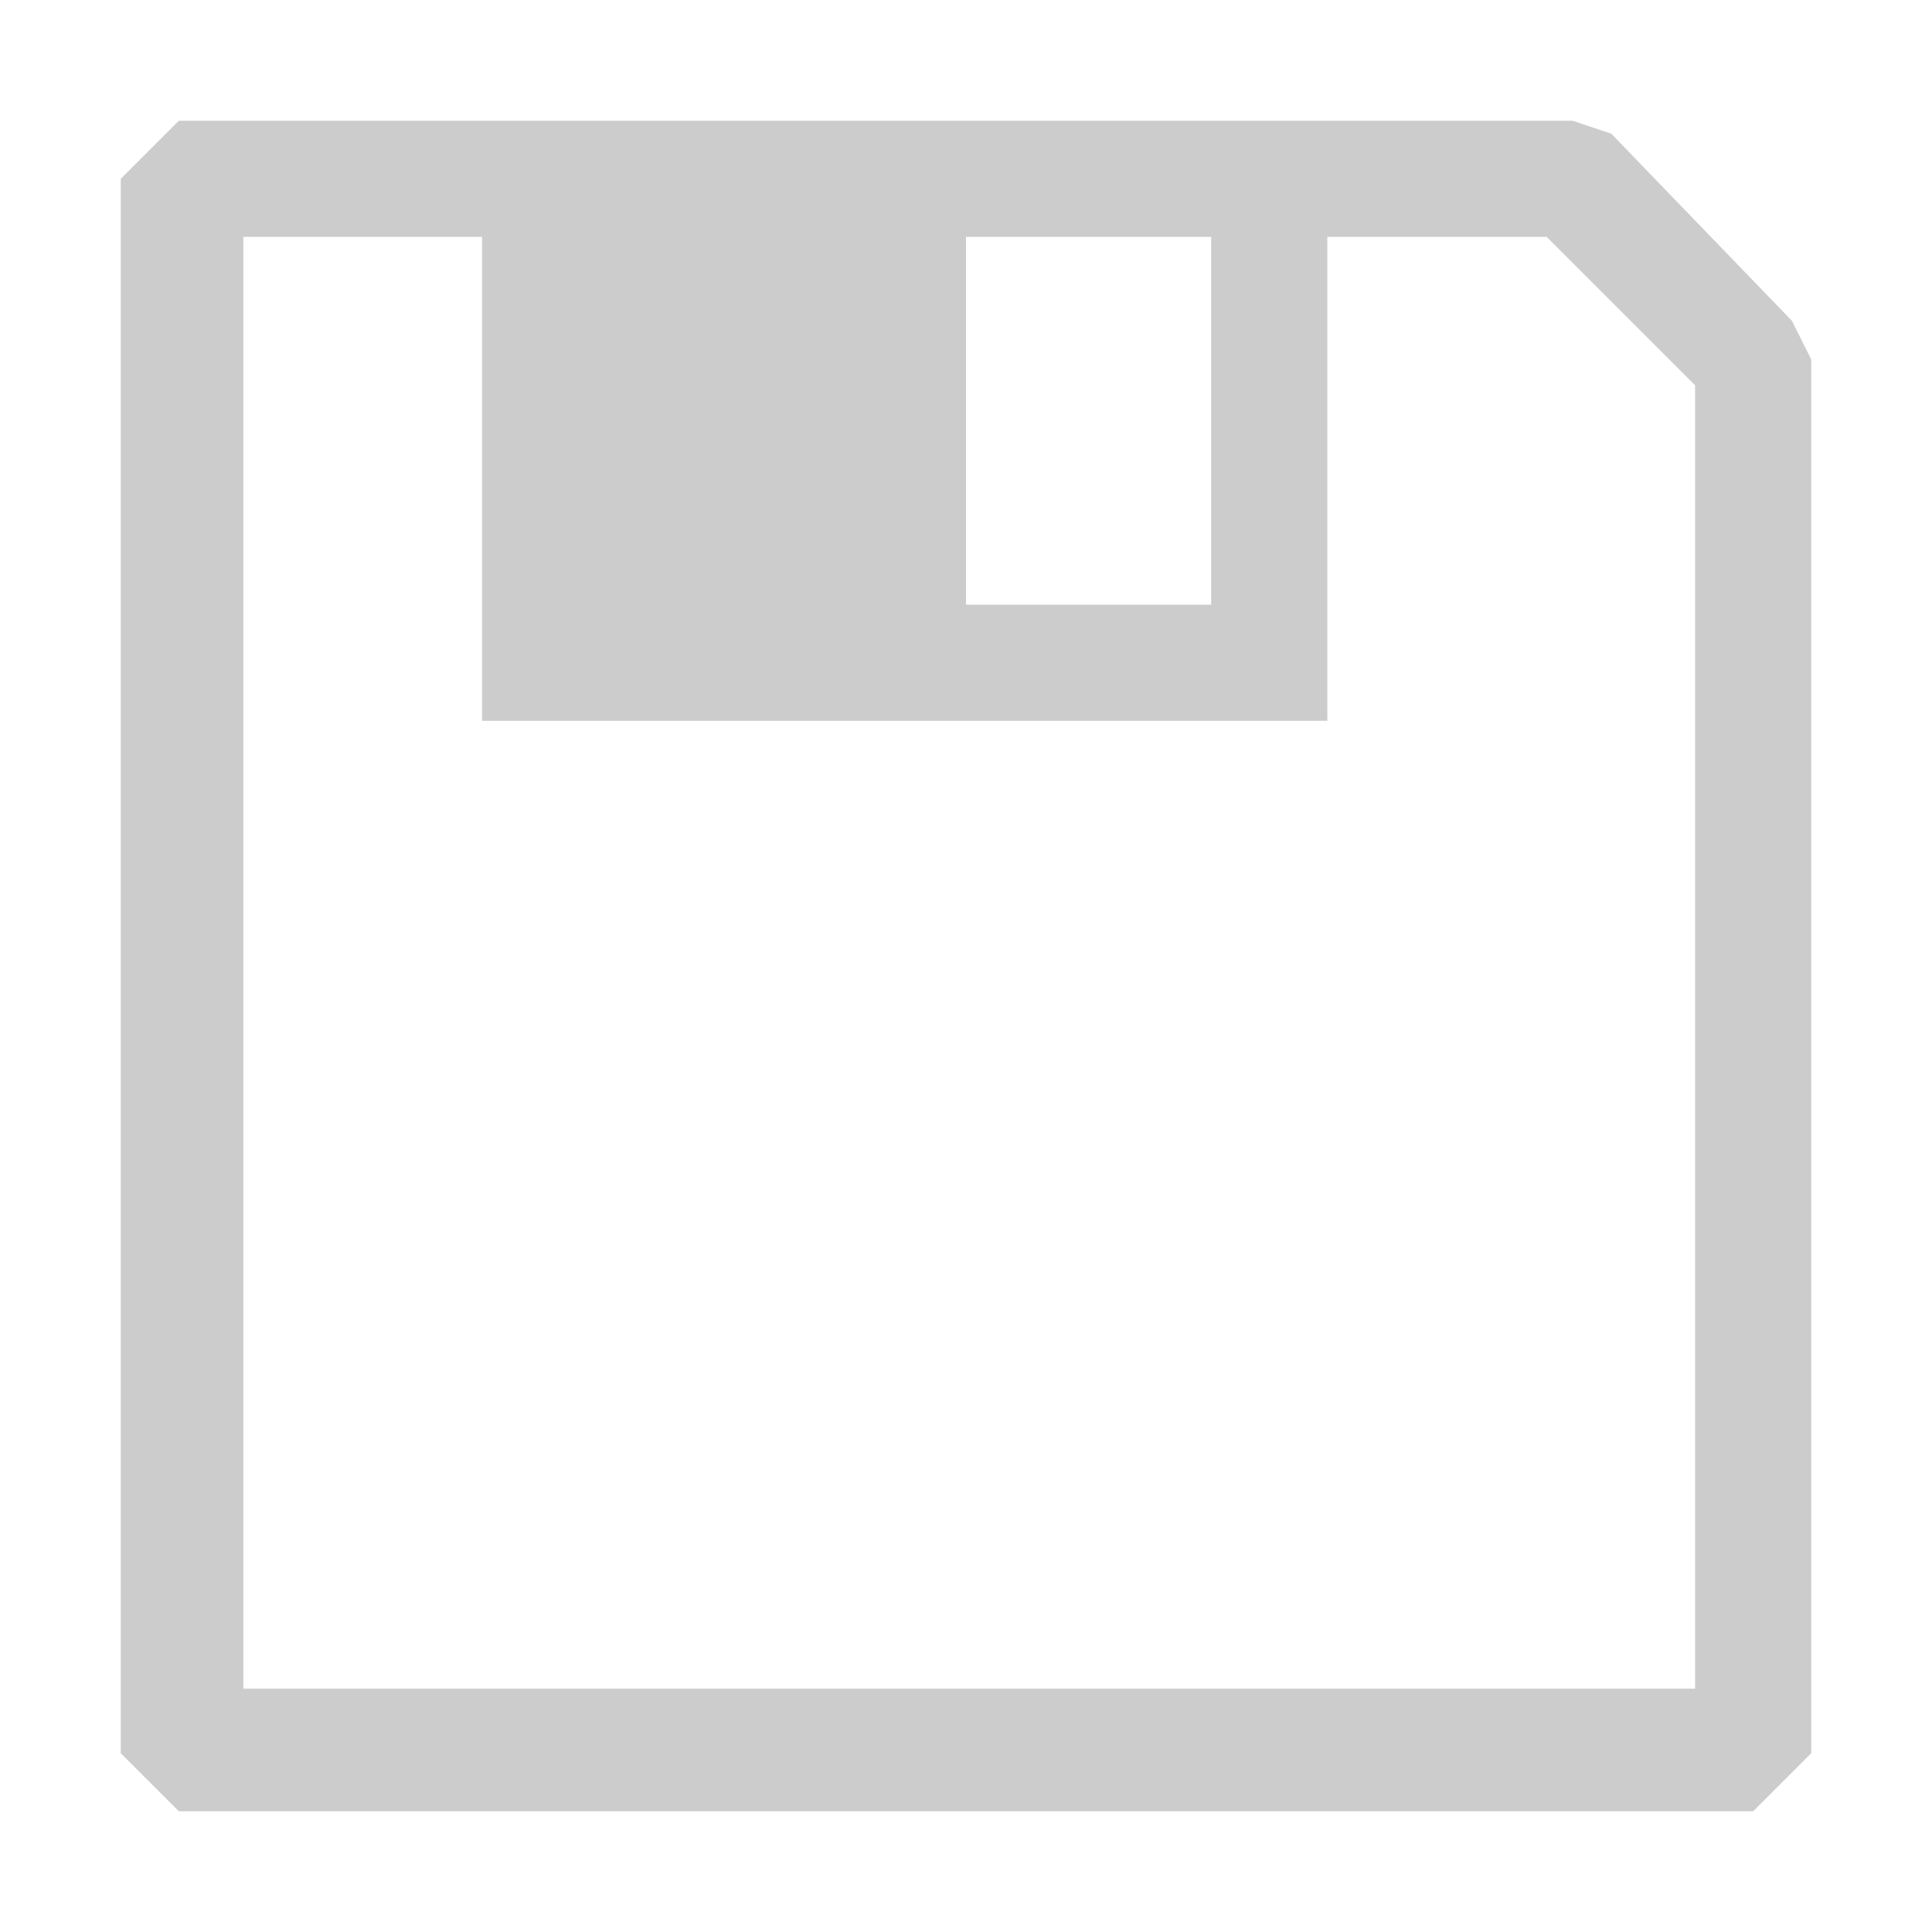
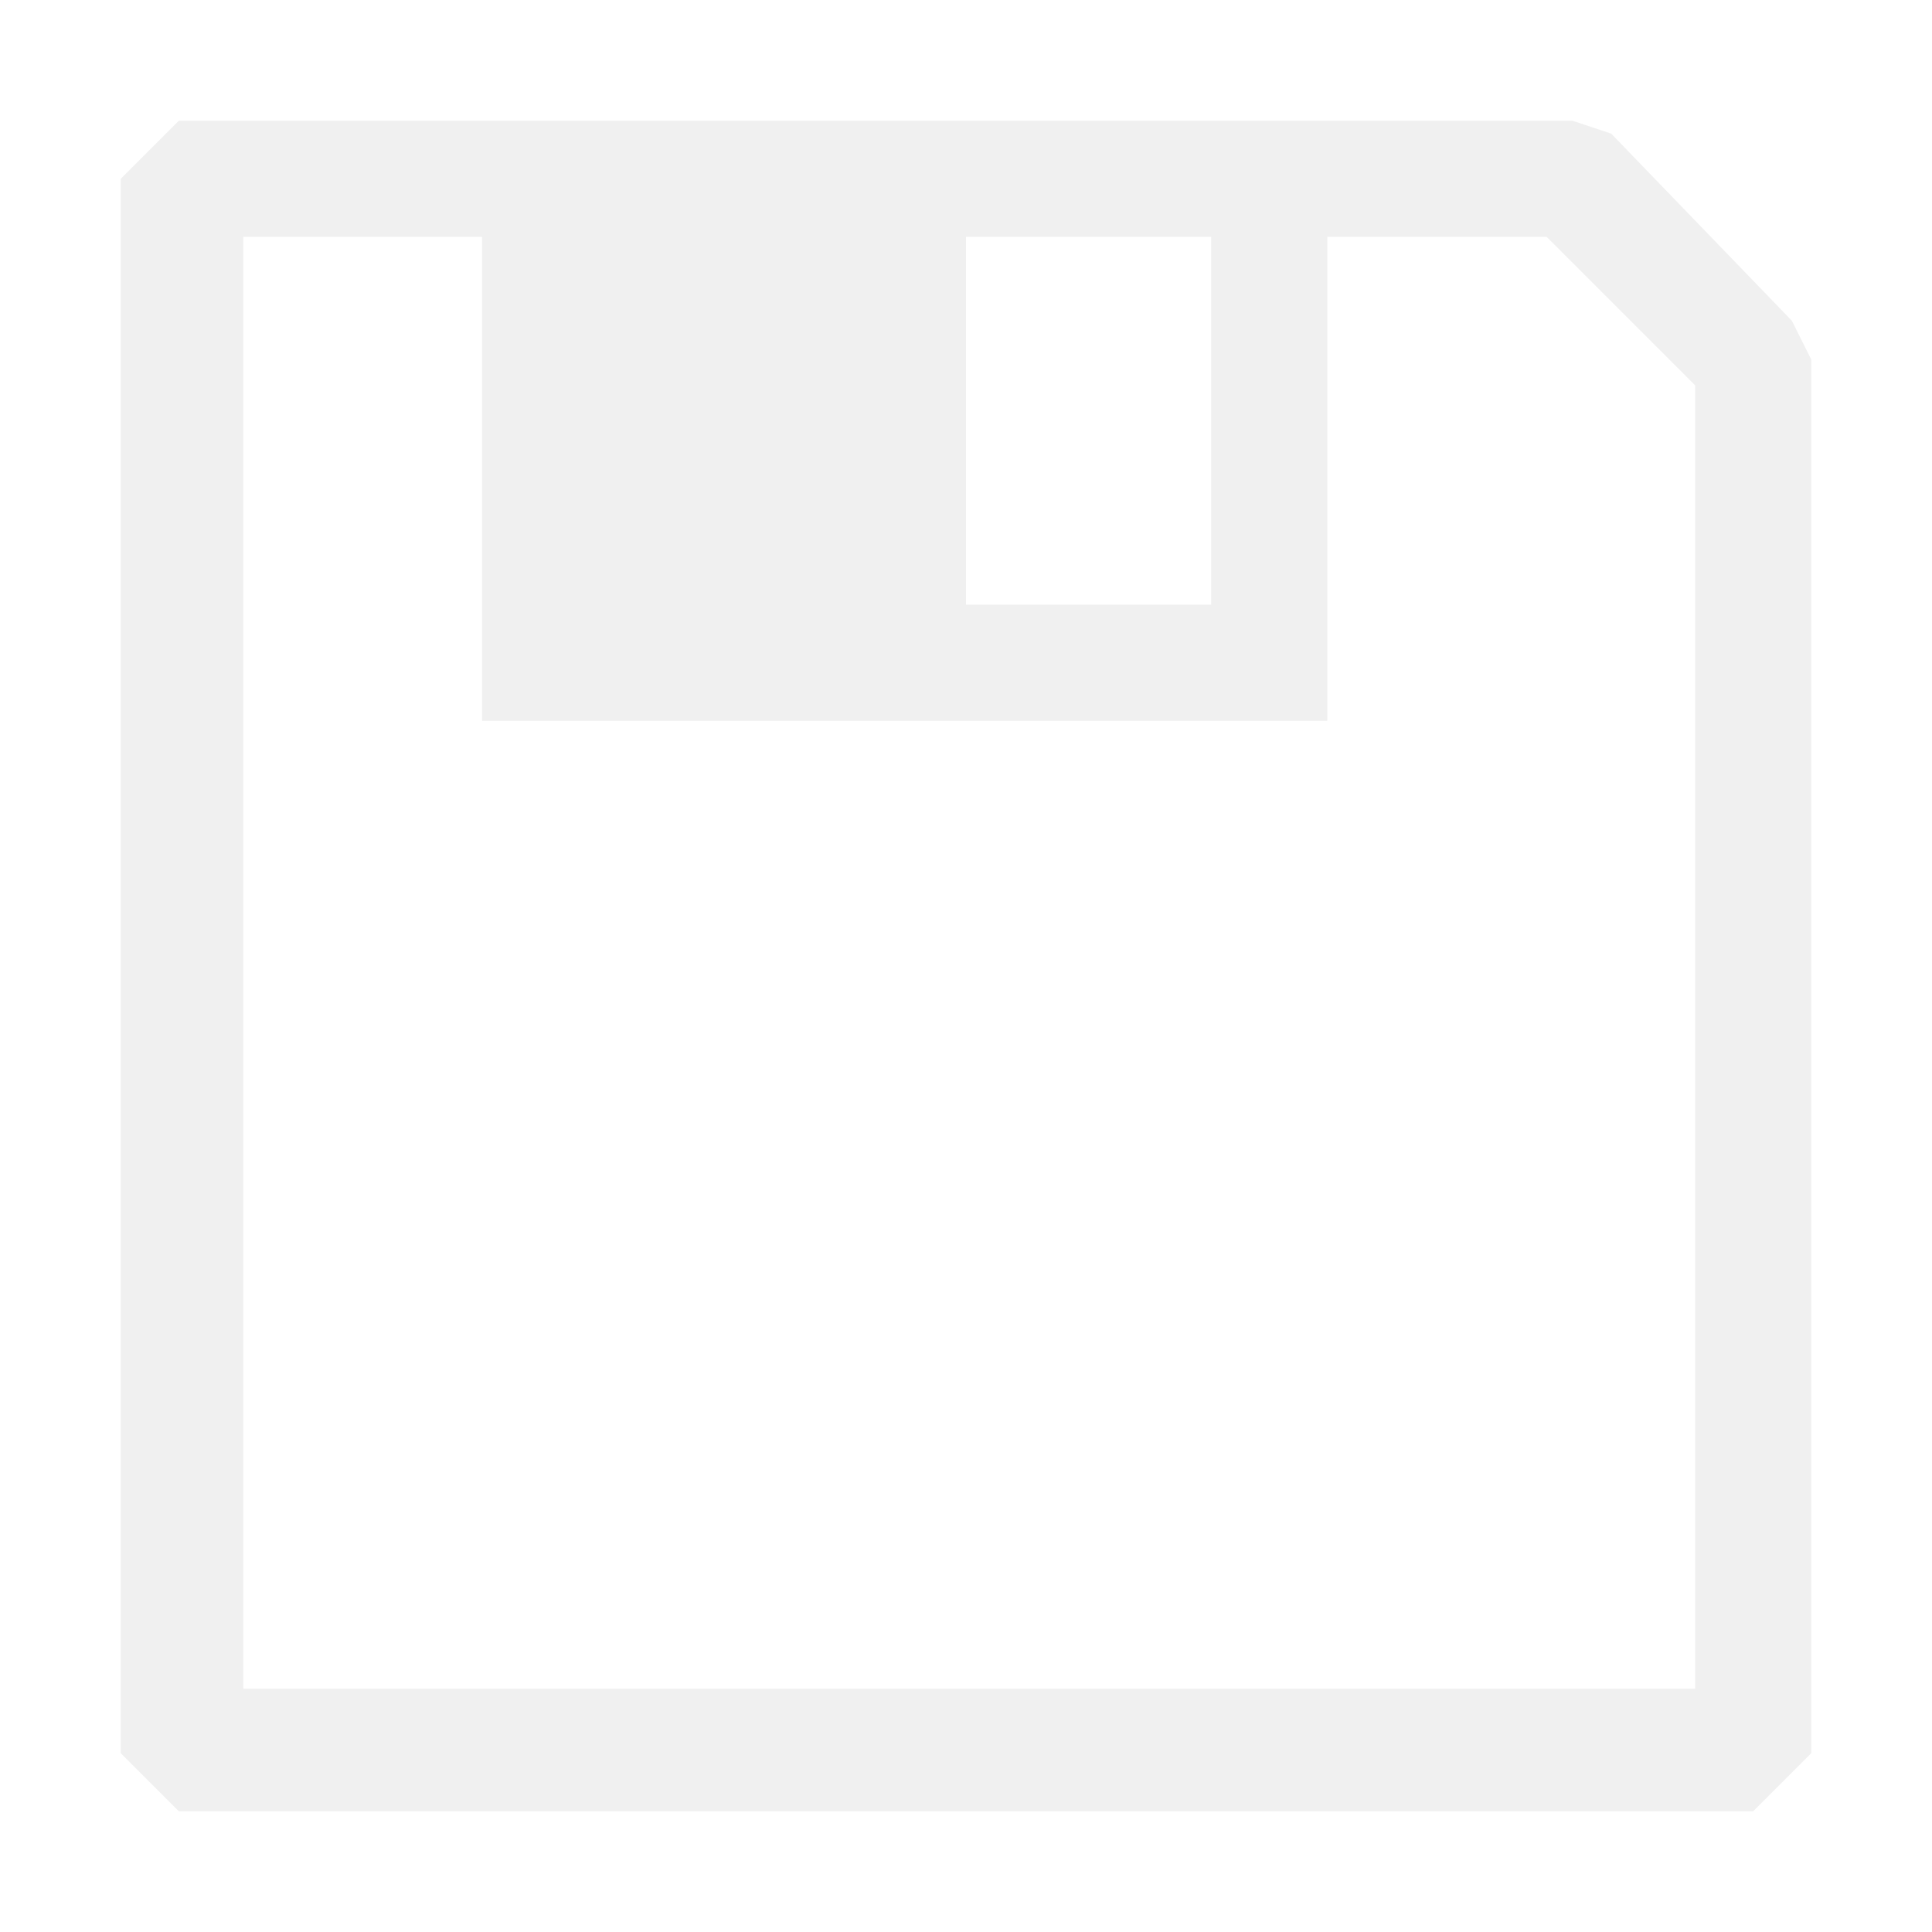
<svg xmlns="http://www.w3.org/2000/svg" t="1764738992322" class="icon" viewBox="0 0 1024 1024" version="1.1" p-id="7621" width="200" height="200">
-   <path d="M833.466 64H94.779L64 94.779v834.443L94.779 960h834.443L960 929.221V190.534l-10.26-20.519-95.755-99.175L833.466 64z m-577.955 61.557v256.489h448V125.557h116.275l78.656 78.656v690.809H128.977V125.557h126.534z m386.443 0v194.931H512V125.557h129.954z" p-id="7622" fill="#CCCCCC" />
+   <path d="M833.466 64H94.779L64 94.779v834.443L94.779 960h834.443L960 929.221V190.534l-10.26-20.519-95.755-99.175L833.466 64z m-577.955 61.557v256.489h448V125.557h116.275l78.656 78.656v690.809H128.977V125.557h126.534z m386.443 0v194.931H512V125.557h129.954z" p-id="7622" fill="#F0F0F0" />
</svg>
